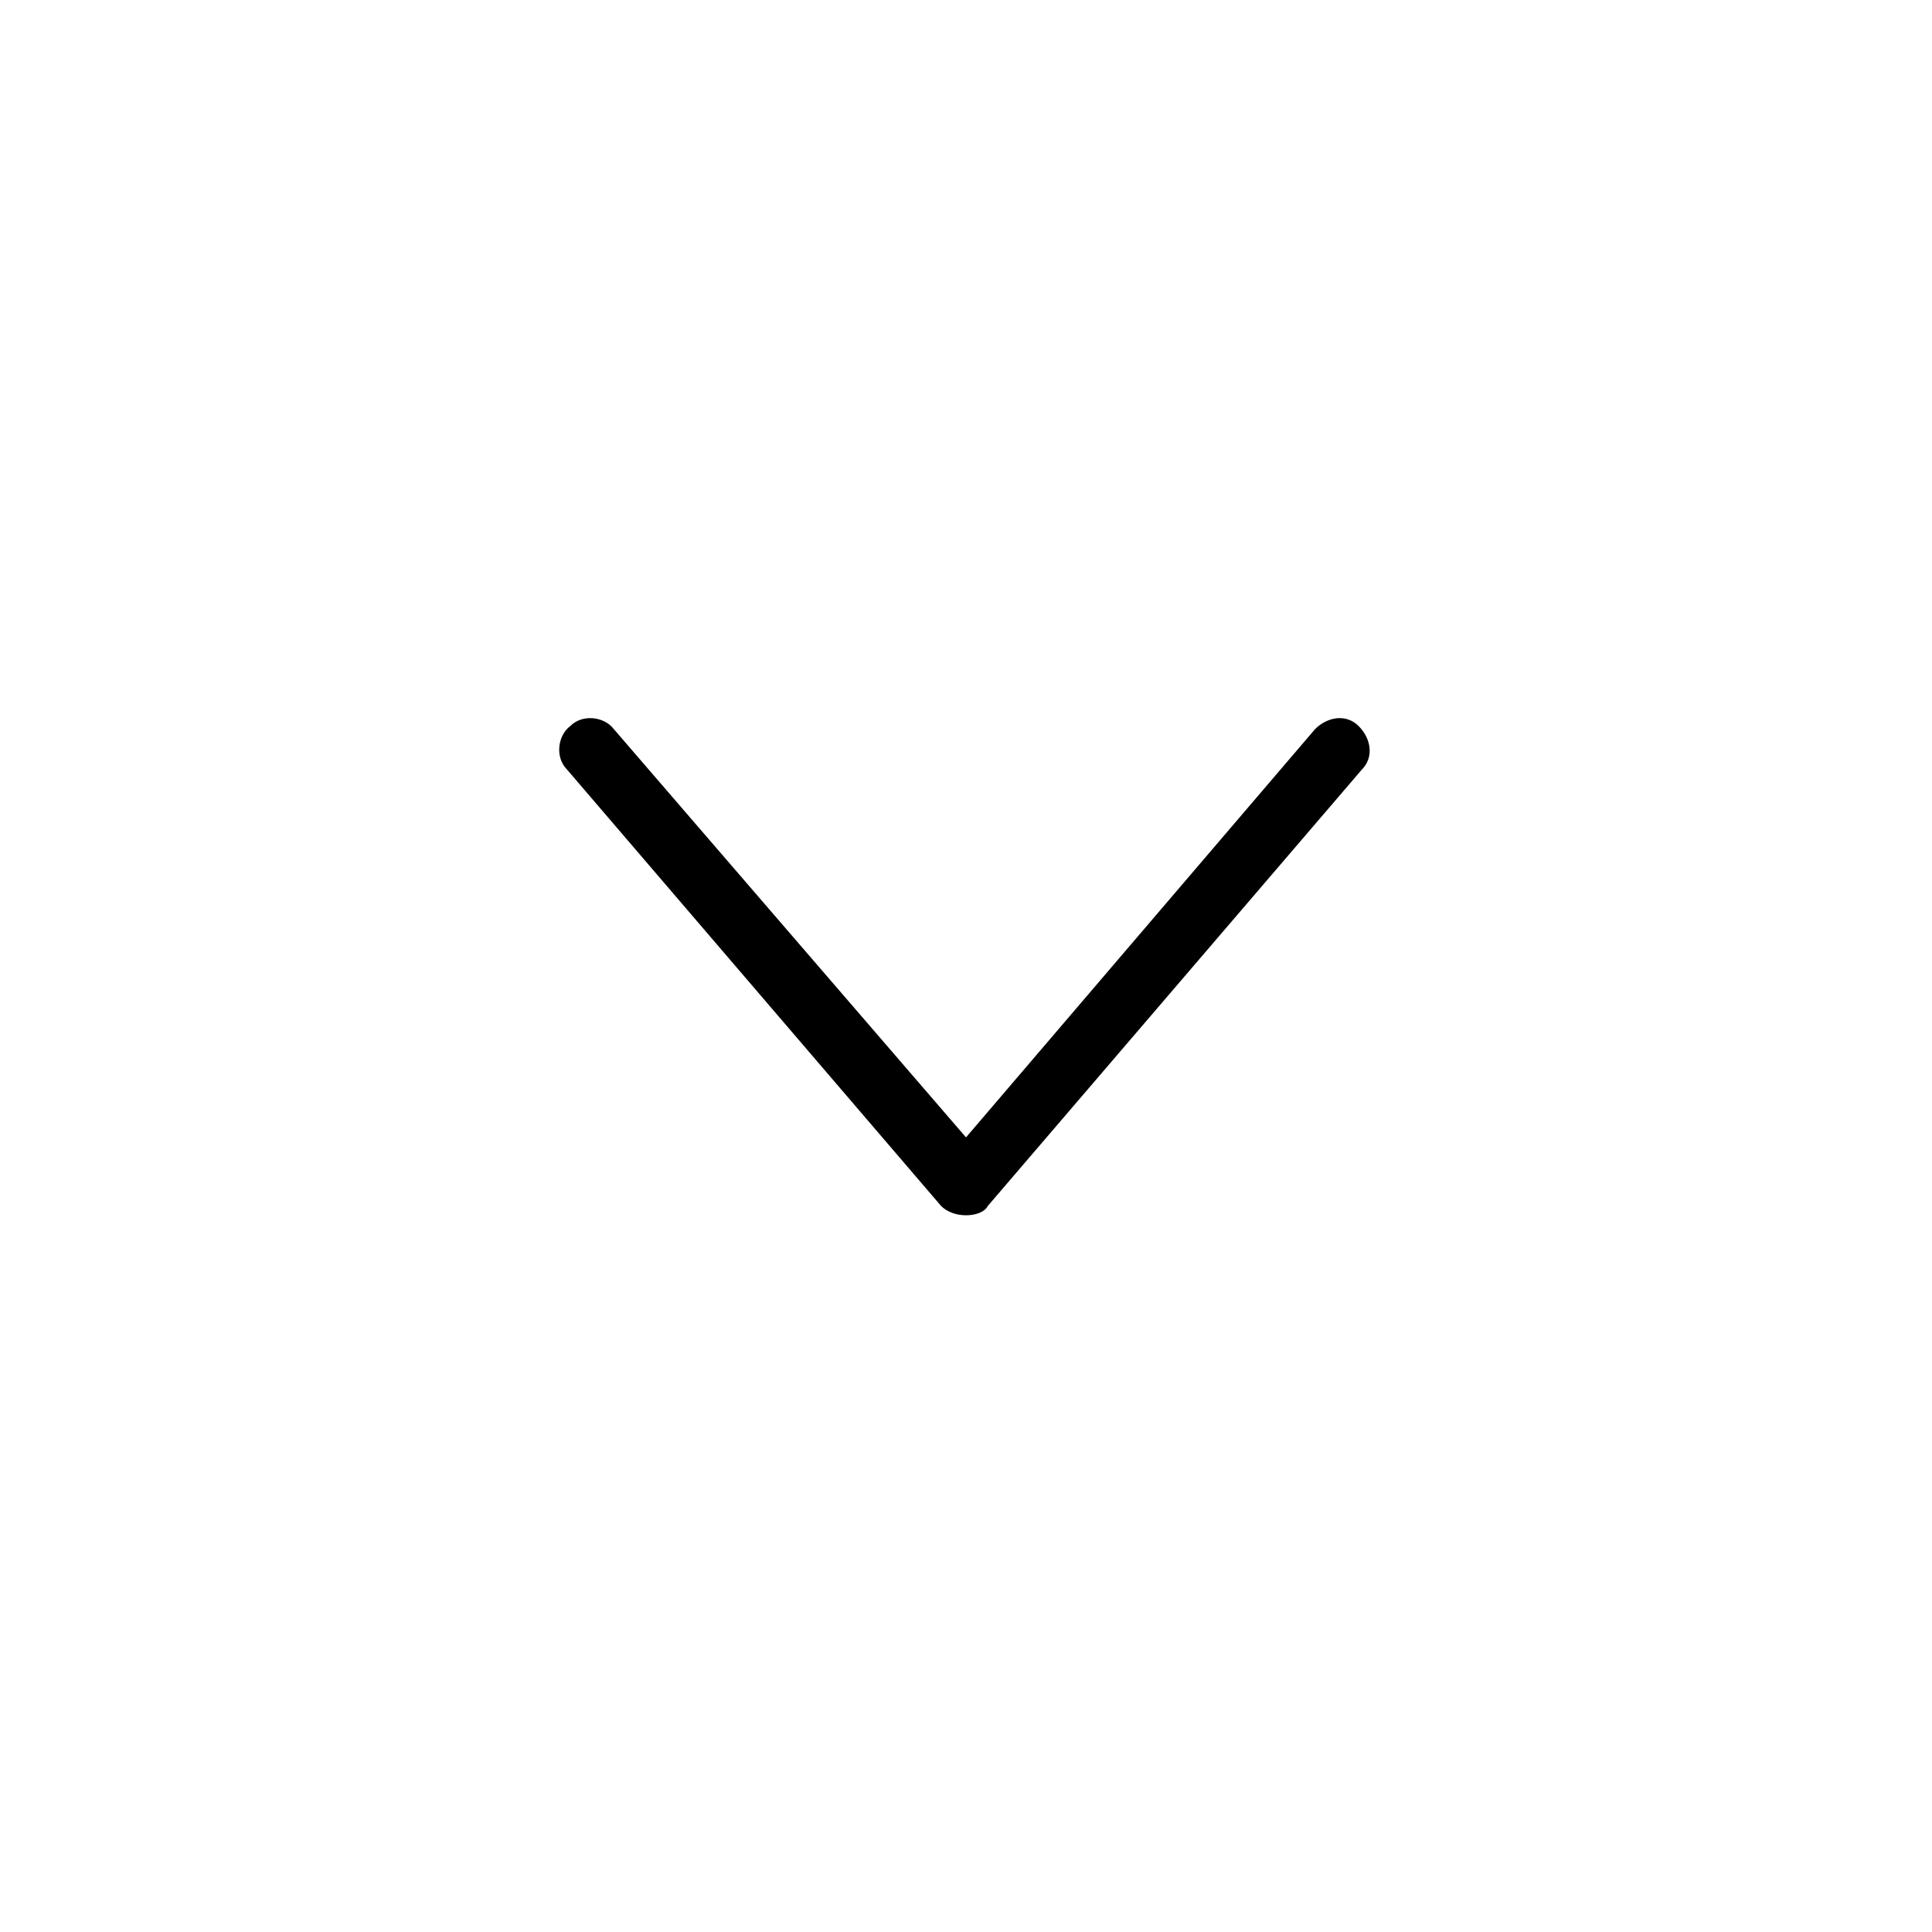
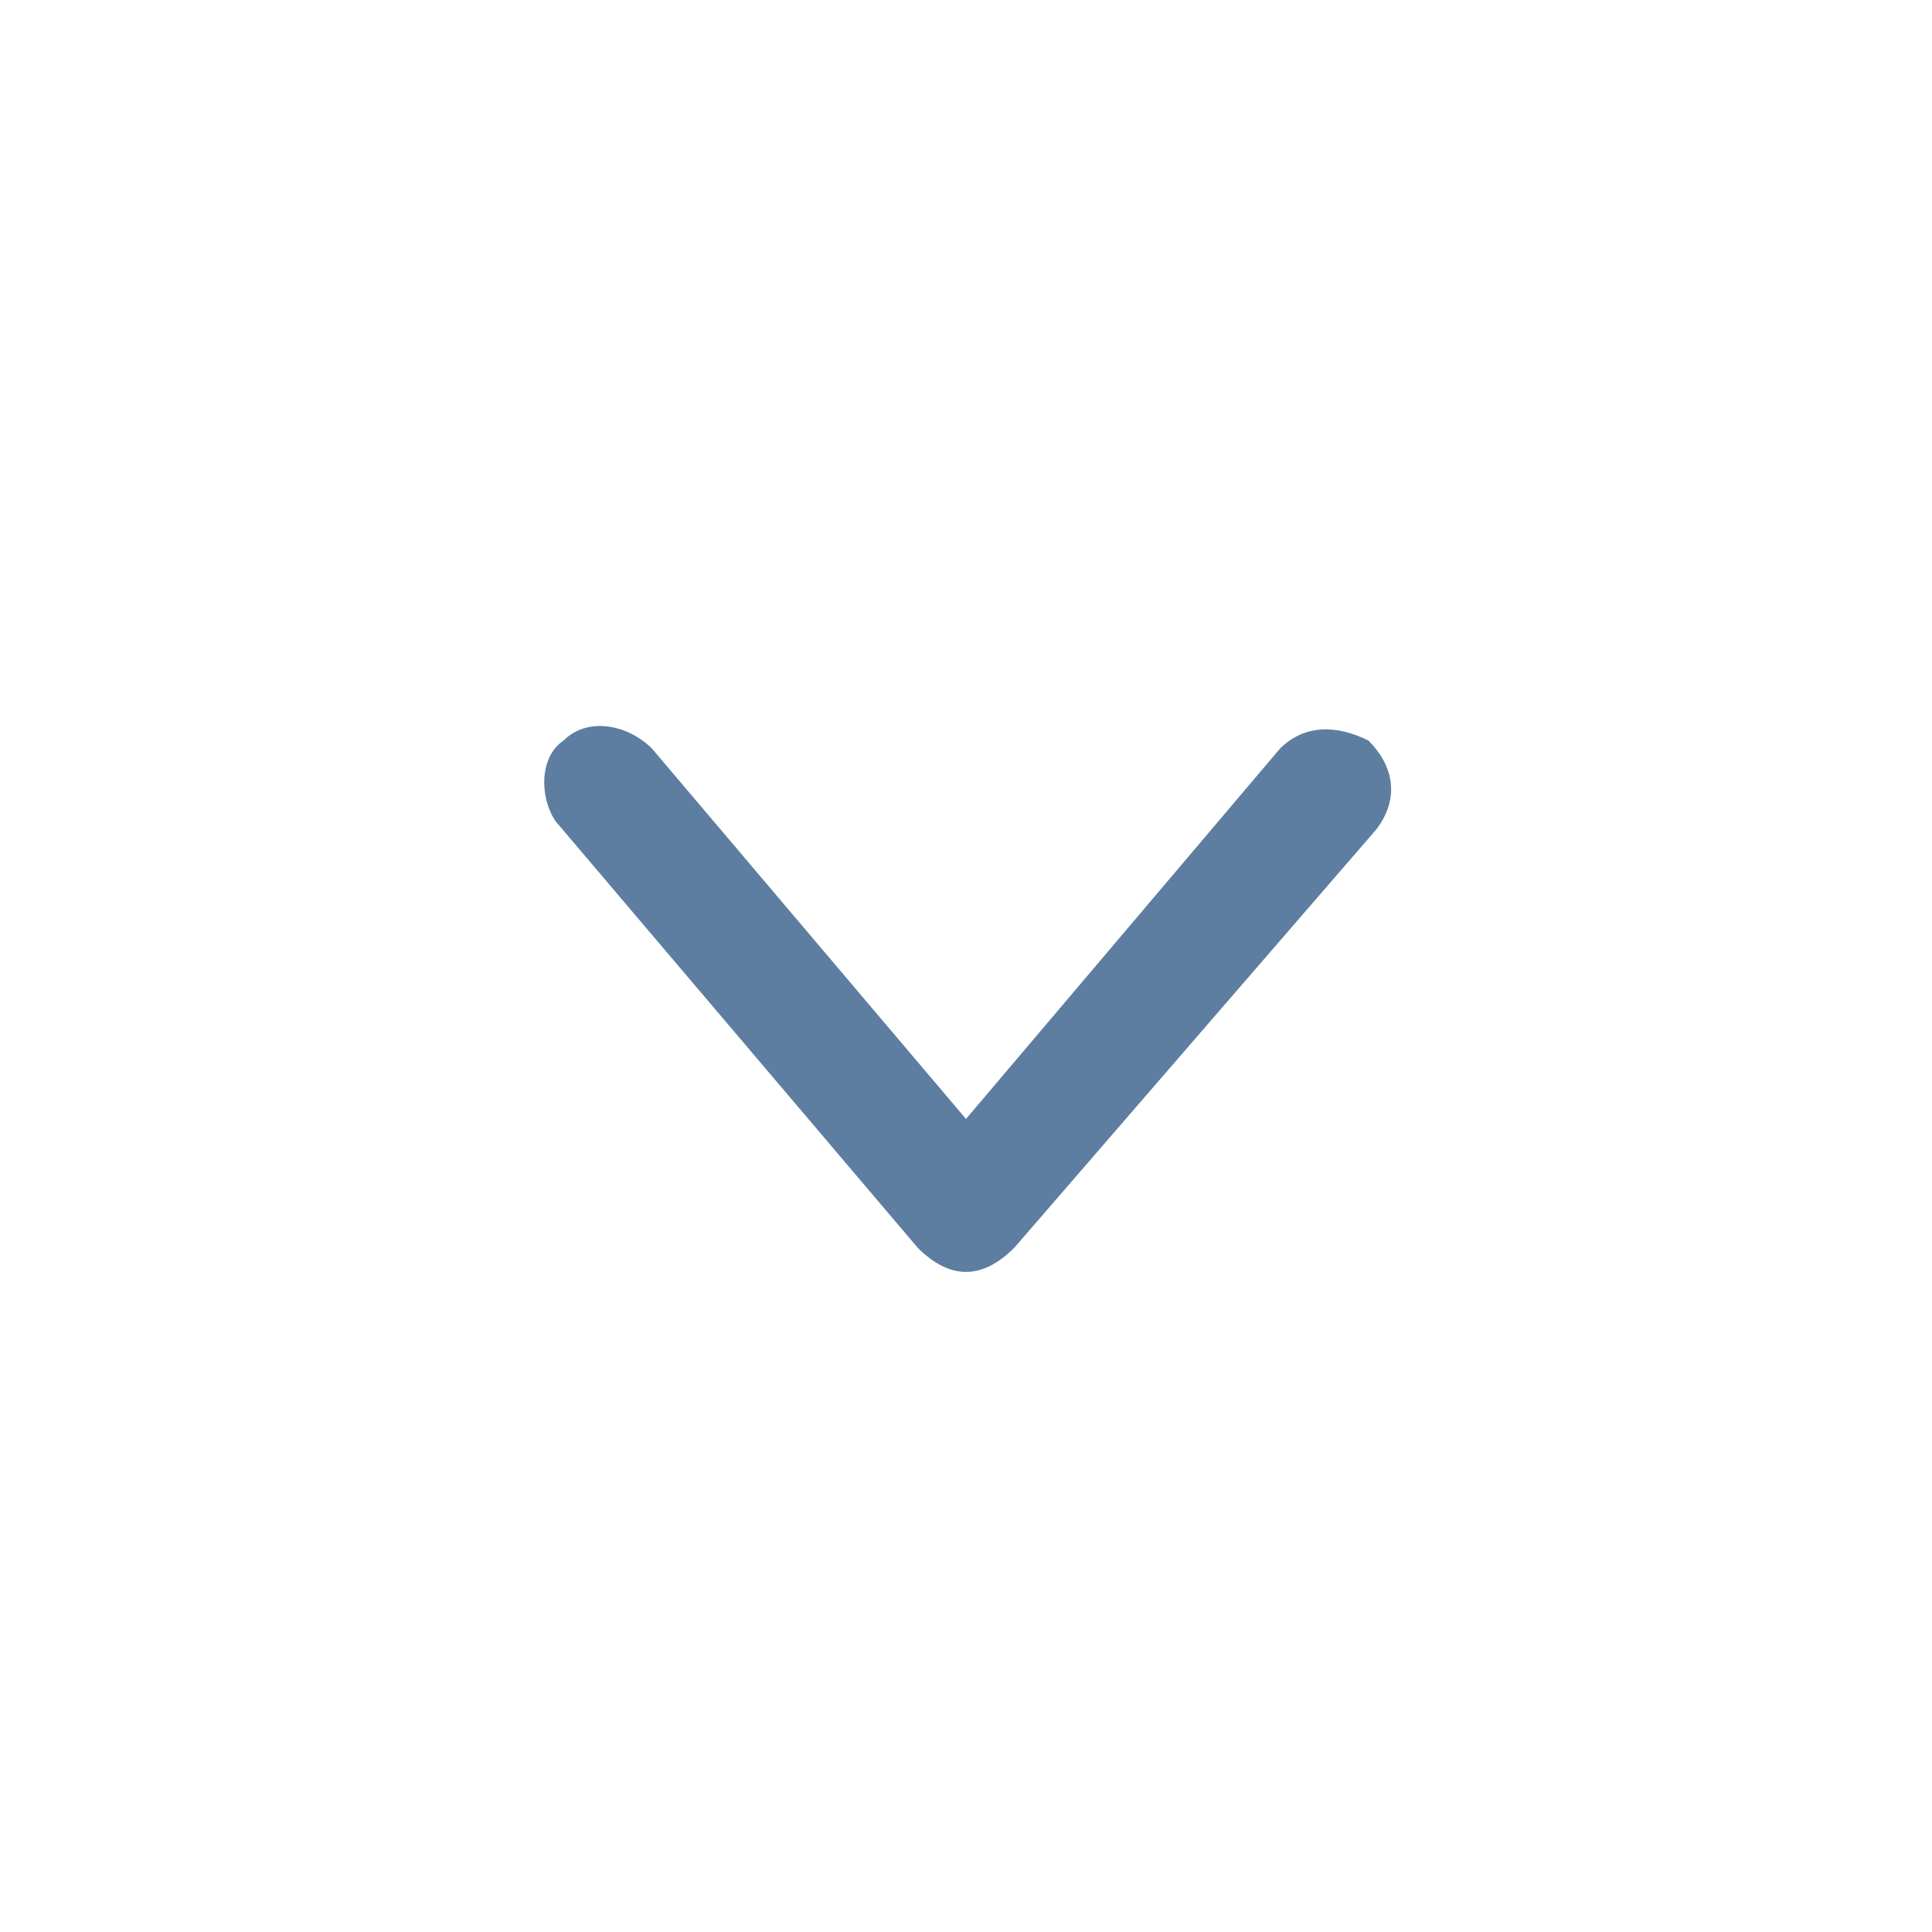
- <svg xmlns="http://www.w3.org/2000/svg" viewBox="0 0 62 62">
-   <path d="m31 39c-.3 0-.6-.1-.8-.3l-12-14c-.4-.4-.3-1.1.1-1.4.4-.4 1.1-.3 1.4.1l11.3 13.1 11.2-13.1c.4-.4 1-.5 1.4-.1s.5 1 .1 1.4l-12 14c-.1.2-.4.3-.7.3z" />
+ <svg xmlns="http://www.w3.org/2000/svg" viewBox="0 0 24 24">
+   <path d="M12 15.8c-.2 0-.4-.1-.6-.3l-4.5-5.3c-.2-.3-.2-.8.1-1 .3-.3.8-.2 1.1.1l3.9 4.6 3.9-4.6c.3-.3.7-.3 1.1-.1.3.3.4.7.1 1.1l-4.5 5.2c-.2.2-.4.3-.6.3z" fill="#5d7ea0" />
</svg>
